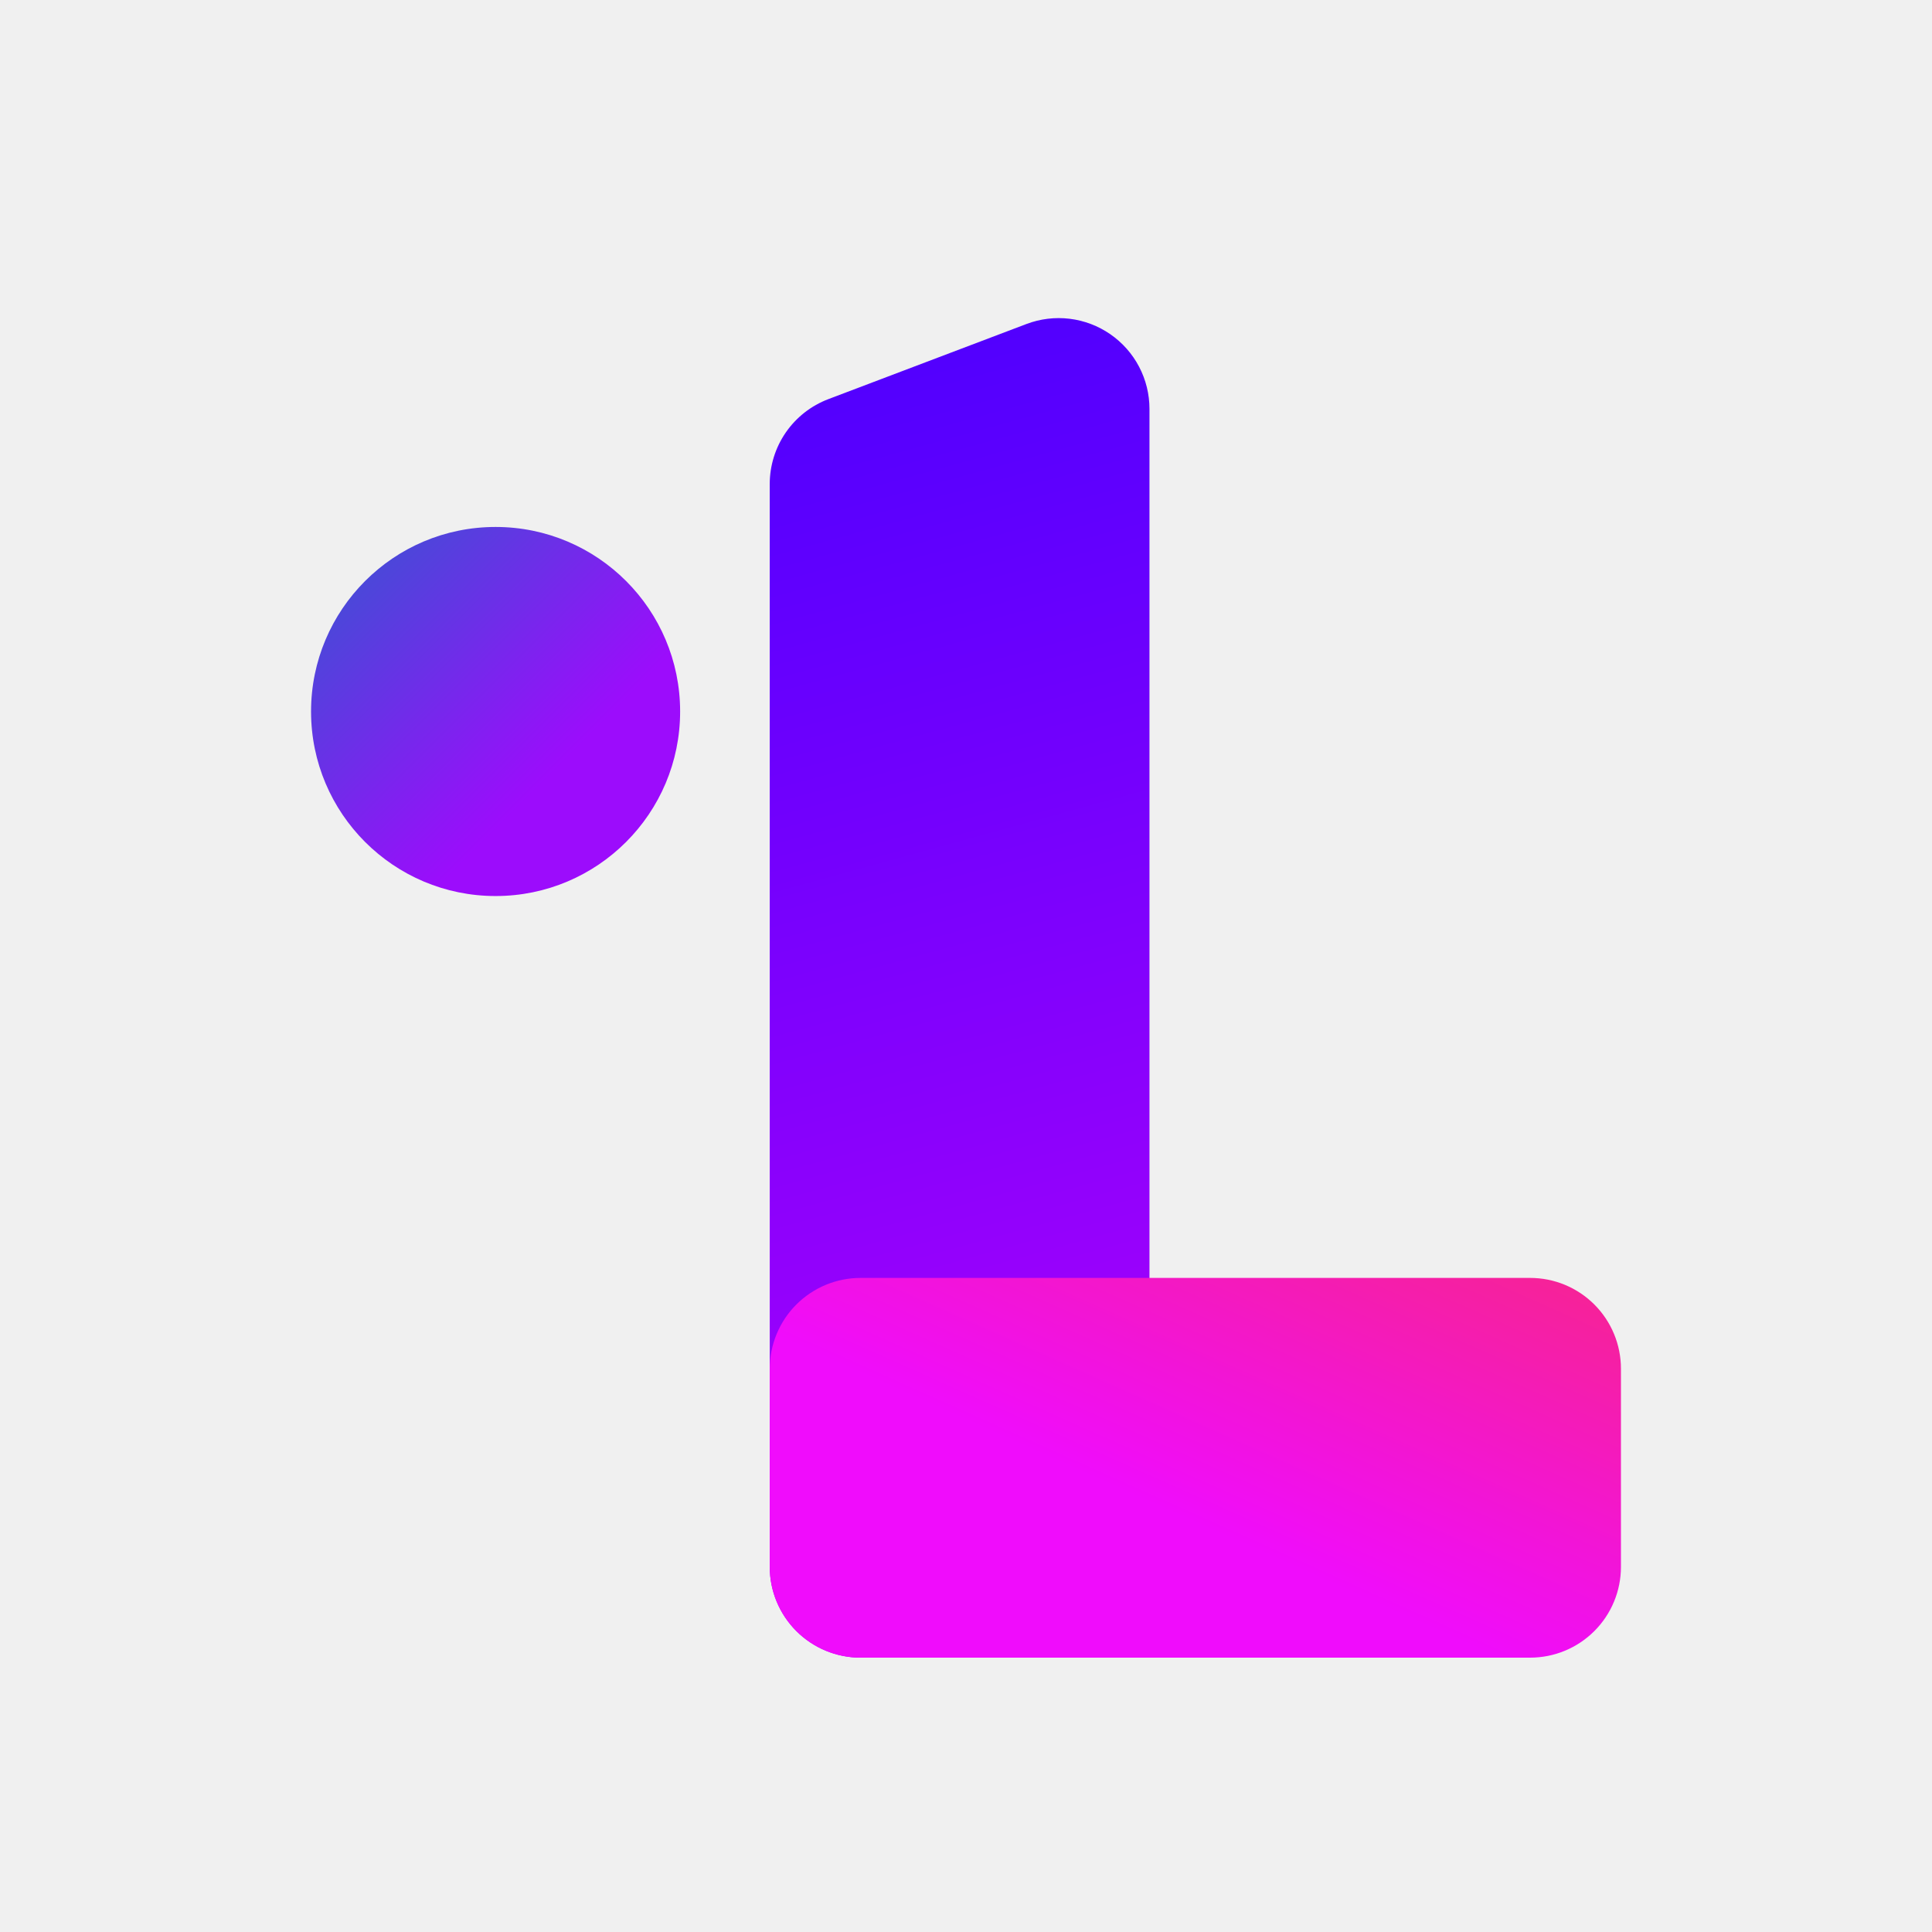
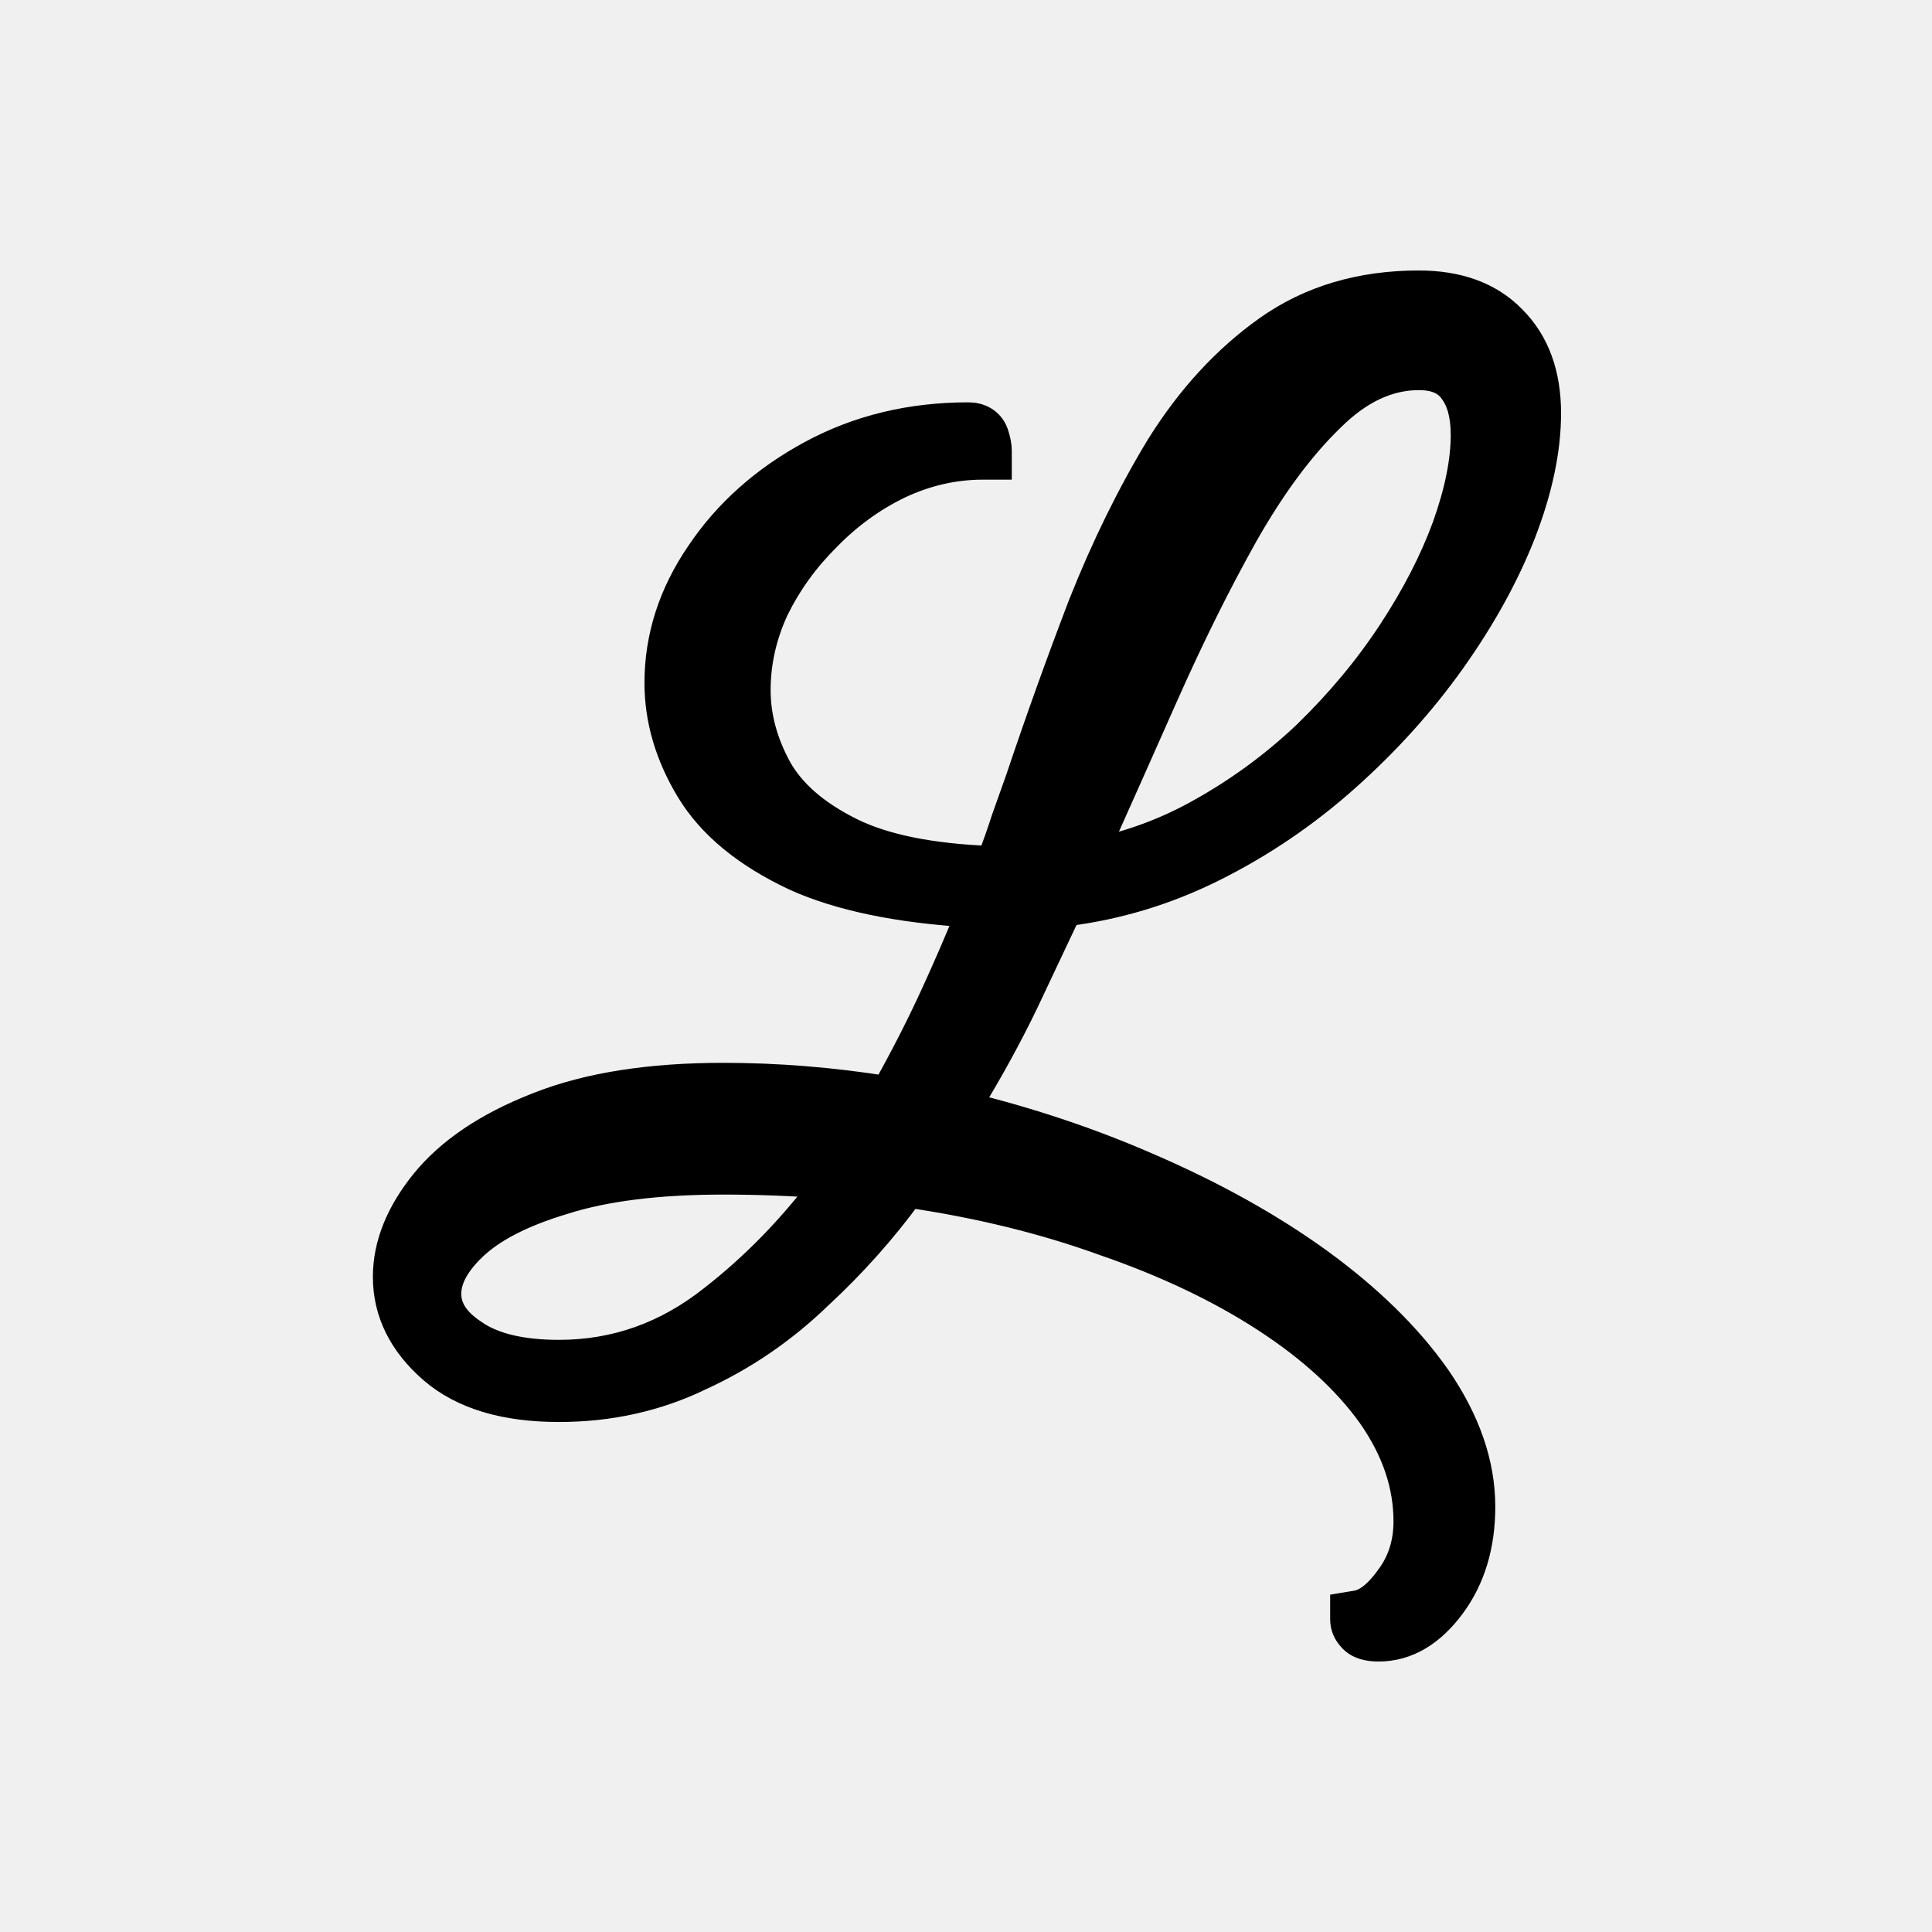
- <svg xmlns="http://www.w3.org/2000/svg" xmlns:xlink="http://www.w3.org/1999/xlink" width="1000px" height="1000px" viewBox="0 0 1000 1000" version="1.1">
-   <defs>
-     <linearGradient gradientUnits="userSpaceOnUse" x1="0" y1="0" x2="196.554" y2="714.44" id="gradient_1">
-       <stop offset="0%" stop-color="#4000FF" />
-       <stop offset="100%" stop-color="#AC01FB" />
-     </linearGradient>
-     <linearGradient gradientUnits="userSpaceOnUse" x1="196.551" y1="0" x2="-8.591515E-06" y2="440.576" id="gradient_2">
-       <stop offset="0%" stop-color="#FF4400" />
-       <stop offset="100%" stop-color="#F00CFC" />
-     </linearGradient>
-     <linearGradient gradientUnits="userSpaceOnUse" x1="0" y1="0" x2="191.033" y2="191.033" id="gradient_3">
-       <stop offset="0%" stop-color="#007EB9" />
-       <stop offset="100%" stop-color="#9C0CFC" />
-     </linearGradient>
-     <path d="M0 0L1000 0L1000 1000L0 1000L0 0Z" id="path_1" />
-     <clipPath id="clip_1">
-       <use xlink:href="#path_1" />
-     </clipPath>
-   </defs>
-   <g id="Logo" clip-path="url(#clip_1)">
-     <path d="M0 0L1000 0L1000 1000L0 1000L0 0Z" id="Logo" fill="none" fill-rule="evenodd" stroke="none" />
-     <g id="Group" transform="translate(161 143.5599)">
-       <path d="M267.745 63.033L370.3 24.142Q371.628 23.639 372.984 23.216Q374.34 22.794 375.719 22.454Q377.098 22.114 378.495 21.858Q379.892 21.602 381.301 21.431Q382.711 21.26 384.129 21.174Q385.546 21.088 386.966 21.088Q388.387 21.088 389.804 21.174Q391.222 21.26 392.631 21.431Q394.041 21.602 395.438 21.858Q396.835 22.114 398.214 22.454Q399.593 22.794 400.948 23.217Q402.304 23.639 403.632 24.143Q404.96 24.647 406.255 25.23Q407.55 25.812 408.807 26.472Q410.065 27.132 411.28 27.867Q412.496 28.602 413.664 29.409Q414.833 30.215 415.951 31.091Q417.069 31.967 418.132 32.909Q419.195 33.85 420.199 34.855Q421.203 35.859 422.145 36.922Q423.086 37.985 423.962 39.103Q424.838 40.221 425.645 41.389Q426.452 42.558 427.186 43.773Q427.921 44.989 428.581 46.246Q429.241 47.504 429.824 48.799Q430.407 50.094 430.91 51.422Q431.414 52.749 431.836 54.105Q432.259 55.461 432.598 56.84Q432.938 58.219 433.194 59.616Q433.45 61.013 433.621 62.422Q433.793 63.832 433.878 65.25Q433.964 66.667 433.964 68.088L433.964 667.441Q433.964 668.594 433.908 669.747Q433.851 670.899 433.738 672.047Q433.625 673.196 433.455 674.337Q433.286 675.478 433.061 676.61Q432.836 677.741 432.556 678.861Q432.275 679.98 431.94 681.084Q431.605 682.188 431.217 683.274Q430.828 684.36 430.387 685.426Q429.945 686.492 429.452 687.535Q428.958 688.578 428.415 689.596Q427.871 690.613 427.277 691.603Q426.684 692.593 426.043 693.552Q425.402 694.511 424.715 695.438Q424.028 696.365 423.296 697.257Q422.564 698.148 421.789 699.003Q421.014 699.858 420.198 700.674Q419.383 701.49 418.528 702.265Q417.673 703.039 416.781 703.771Q415.889 704.503 414.962 705.191Q414.036 705.878 413.076 706.519Q412.117 707.16 411.127 707.753Q410.138 708.346 409.12 708.89Q408.103 709.434 407.06 709.927Q406.017 710.421 404.951 710.862Q403.885 711.304 402.799 711.692Q401.712 712.081 400.608 712.416Q399.504 712.751 398.385 713.031Q397.266 713.312 396.134 713.537Q395.003 713.762 393.861 713.931Q392.72 714.1 391.572 714.213Q390.424 714.326 389.271 714.383Q388.119 714.44 386.965 714.44L284.409 714.44Q283.256 714.44 282.103 714.383Q280.951 714.326 279.803 714.213Q278.654 714.1 277.513 713.931Q276.372 713.762 275.24 713.537Q274.109 713.312 272.99 713.031Q271.87 712.751 270.766 712.416Q269.662 712.081 268.576 711.692Q267.49 711.304 266.424 710.862Q265.358 710.421 264.315 709.927Q263.272 709.434 262.254 708.89Q261.237 708.346 260.247 707.753Q259.257 707.16 258.298 706.519Q257.339 705.878 256.412 705.191Q255.485 704.503 254.594 703.771Q253.702 703.039 252.847 702.265Q251.992 701.49 251.176 700.674Q250.36 699.858 249.585 699.003Q248.811 698.148 248.079 697.257Q247.347 696.365 246.659 695.438Q245.972 694.511 245.331 693.552Q244.69 692.593 244.097 691.603Q243.504 690.613 242.96 689.596Q242.416 688.578 241.923 687.535Q241.429 686.492 240.988 685.426Q240.546 684.36 240.158 683.274Q239.769 682.188 239.434 681.084Q239.099 679.98 238.819 678.86Q238.539 677.741 238.313 676.61Q238.088 675.478 237.919 674.337Q237.75 673.196 237.637 672.047Q237.524 670.899 237.467 669.747Q237.41 668.594 237.41 667.441L237.41 106.978Q237.41 106.091 237.444 105.204Q237.477 104.317 237.544 103.432Q237.611 102.547 237.712 101.665Q237.812 100.783 237.945 99.906Q238.079 99.029 238.246 98.157Q238.412 97.285 238.611 96.421Q238.811 95.556 239.043 94.699Q239.275 93.843 239.539 92.995Q239.803 92.148 240.098 91.311Q240.394 90.475 240.721 89.65Q241.049 88.825 241.407 88.013Q241.765 87.201 242.153 86.403Q242.542 85.605 242.96 84.822Q243.379 84.04 243.826 83.273Q244.274 82.507 244.75 81.758Q245.226 81.009 245.73 80.279Q246.235 79.549 246.766 78.838Q247.297 78.127 247.855 77.437Q248.413 76.746 248.996 76.078Q249.58 75.409 250.188 74.763Q250.796 74.117 251.429 73.494Q252.061 72.871 252.716 72.273Q253.372 71.674 254.049 71.101Q254.727 70.528 255.425 69.981Q256.124 69.433 256.842 68.913Q257.561 68.392 258.299 67.899Q259.037 67.406 259.793 66.941Q260.549 66.476 261.322 66.04Q262.095 65.605 262.884 65.198Q263.673 64.792 264.477 64.415Q265.28 64.039 266.098 63.693Q266.915 63.347 267.745 63.033Z" id="Rectangle" fill="url(#gradient_1)" fill-rule="evenodd" stroke="none" />
-       <path d="M678 564.885L678 667.438Q678 668.592 677.943 669.744Q677.887 670.896 677.774 672.045Q677.661 673.193 677.491 674.334Q677.322 675.475 677.097 676.607Q676.872 677.739 676.592 678.858Q676.311 679.977 675.976 681.081Q675.641 682.185 675.253 683.271Q674.864 684.358 674.422 685.424Q673.981 686.49 673.488 687.533Q672.994 688.576 672.451 689.593Q671.907 690.611 671.313 691.6Q670.72 692.59 670.079 693.549Q669.438 694.509 668.751 695.435Q668.064 696.362 667.332 697.254Q666.6 698.146 665.825 699.001Q665.05 699.856 664.234 700.671Q663.419 701.487 662.564 702.262Q661.709 703.037 660.817 703.769Q659.925 704.501 658.998 705.188Q658.072 705.875 657.112 706.516Q656.153 707.157 655.163 707.75Q654.174 708.343 653.156 708.887Q652.139 709.431 651.096 709.925Q650.053 710.418 648.987 710.859Q647.921 711.301 646.835 711.69Q645.748 712.078 644.644 712.413Q643.54 712.748 642.421 713.029Q641.302 713.309 640.17 713.534Q639.039 713.759 637.897 713.928Q636.756 714.098 635.608 714.211Q634.459 714.324 633.307 714.38Q632.155 714.437 631.001 714.437L284.423 714.437Q283.269 714.437 282.117 714.38Q280.965 714.324 279.816 714.211Q278.668 714.098 277.527 713.928Q276.386 713.759 275.254 713.534Q274.122 713.309 273.003 713.028Q271.884 712.748 270.78 712.413Q269.676 712.078 268.59 711.689Q267.503 711.301 266.437 710.859Q265.371 710.418 264.328 709.924Q263.285 709.431 262.268 708.887Q261.25 708.343 260.261 707.75Q259.271 707.157 258.312 706.516Q257.353 705.875 256.426 705.188Q255.499 704.501 254.607 703.769Q253.715 703.037 252.861 702.262Q252.006 701.487 251.19 700.671Q250.374 699.855 249.599 699.001Q248.824 698.146 248.092 697.254Q247.36 696.362 246.673 695.435Q245.986 694.508 245.345 693.549Q244.704 692.59 244.111 691.6Q243.518 690.611 242.974 689.593Q242.43 688.576 241.937 687.533Q241.443 686.49 241.002 685.424Q240.56 684.358 240.171 683.271Q239.783 682.185 239.448 681.081Q239.113 679.977 238.833 678.858Q238.552 677.738 238.327 676.607Q238.102 675.475 237.933 674.334Q237.764 673.193 237.65 672.045Q237.537 670.896 237.481 669.744Q237.424 668.592 237.424 667.438L237.424 564.888Q237.424 563.734 237.481 562.581Q237.537 561.429 237.65 560.281Q237.764 559.133 237.933 557.991Q238.102 556.85 238.327 555.719Q238.552 554.587 238.833 553.468Q239.113 552.349 239.448 551.245Q239.783 550.14 240.171 549.054Q240.56 547.968 241.002 546.902Q241.443 545.836 241.936 544.793Q242.43 543.75 242.974 542.733Q243.518 541.715 244.111 540.725Q244.704 539.736 245.345 538.776Q245.986 537.817 246.673 536.89Q247.36 535.964 248.092 535.072Q248.824 534.18 249.599 533.325Q250.374 532.47 251.19 531.654Q252.006 530.839 252.86 530.064Q253.715 529.289 254.607 528.557Q255.499 527.825 256.426 527.138Q257.352 526.451 258.312 525.81Q259.271 525.168 260.261 524.575Q261.25 523.982 262.268 523.438Q263.285 522.894 264.328 522.401Q265.371 521.908 266.437 521.466Q267.503 521.025 268.589 520.636Q269.676 520.247 270.78 519.912Q271.884 519.577 273.003 519.297Q274.122 519.017 275.254 518.792Q276.385 518.567 277.527 518.397Q278.668 518.228 279.816 518.115Q280.964 518.002 282.117 517.945Q283.269 517.889 284.423 517.889L631.001 517.886Q632.154 517.886 633.307 517.943Q634.459 517.999 635.607 518.113Q636.756 518.226 637.897 518.395Q639.038 518.564 640.17 518.789Q641.301 519.014 642.421 519.295Q643.54 519.575 644.644 519.91Q645.748 520.245 646.834 520.634Q647.921 521.022 648.987 521.464Q650.052 521.905 651.095 522.399Q652.138 522.892 653.156 523.436Q654.174 523.98 655.163 524.573Q656.153 525.166 657.112 525.807Q658.071 526.448 658.998 527.135Q659.925 527.823 660.817 528.554Q661.709 529.286 662.563 530.061Q663.418 530.836 664.234 531.652Q665.05 532.468 665.825 533.323Q666.6 534.177 667.332 535.069Q668.064 535.961 668.751 536.888Q669.438 537.815 670.079 538.774Q670.72 539.733 671.313 540.723Q671.906 541.712 672.45 542.73Q672.994 543.747 673.487 544.791Q673.981 545.834 674.422 546.899Q674.864 547.965 675.253 549.052Q675.641 550.138 675.976 551.242Q676.311 552.346 676.591 553.465Q676.872 554.585 677.097 555.716Q677.322 556.848 677.491 557.989Q677.661 559.13 677.774 560.279Q677.887 561.427 677.943 562.579Q678 563.731 678 564.885Z" id="Rectangle-Copy" fill="url(#gradient_2)" fill-rule="evenodd" stroke="none" />
-       <path d="M0 224.712C0 171.96 42.764 129.195 95.516 129.195C148.268 129.195 191.033 171.96 191.033 224.712C191.033 277.464 148.268 320.228 95.516 320.228C42.764 320.228 0 277.464 0 224.712Z" id="Oval" fill="url(#gradient_3)" fill-rule="evenodd" stroke="none" />
-     </g>
-   </g>
+ <svg xmlns="http://www.w3.org/2000/svg" width="1000" height="1000" viewBox="0 0 1000 1000" fill="none">
+   <style>
+   path {
+     fill: black;
+     stroke: black;
+   }
+   @media (prefers-color-scheme: dark) {
+     path {
+       fill: white;
+       stroke: white;
+     }
+   }
+ </style>
+   <path d="M734.374 147.5C754.251 147.5 770.672 153.136 782.525 165.332C794.774 177.498 800.5 194.001 800.5 213.856C800.5 232.962 796.031 253.722 787.386 276.048L787.377 276.07L787.368 276.094C778.712 298.018 766.636 319.836 751.204 341.55C735.731 363.322 717.489 383.565 696.5 402.285C675.415 421.091 652.375 436.706 627.392 449.113C603.5 460.978 578.41 468.575 552.156 471.896C546.149 484.622 538.756 500.276 529.975 518.857L529.949 518.912C521.502 536.421 511.647 554.366 500.396 572.747C533.622 580.911 565.134 591.52 594.919 604.583H594.918C628.105 618.954 657.372 635.278 682.667 653.589L682.676 653.596L682.686 653.602C708.009 672.047 728.169 691.694 742.974 712.603L743.674 713.6L743.715 713.658C758.654 735.479 766.459 757.592 766.459 779.882C766.459 799.554 761.485 816.638 751.124 830.671C740.962 844.434 728.448 852.5 713.571 852.5C711.043 852.5 708.504 852.257 706.179 851.546C703.984 850.875 701.578 849.659 699.739 847.454C697.376 844.945 695.985 841.741 695.985 838.112V831.752L702.26 830.713C706.951 829.936 712.782 826.191 719.442 816.853L719.486 816.79L719.531 816.729C725.633 808.53 728.765 798.861 728.765 787.396C728.765 768.712 722.656 750.373 709.976 732.254C697.193 714.407 679.042 697.701 655.267 682.229C631.495 666.76 603.492 653.445 571.187 642.338L571.077 642.299C540.507 631.257 506.992 623.03 470.508 617.645C456.602 636.64 440.996 654.138 423.691 670.133C405.487 687.767 385.088 701.784 362.511 712.146C340.014 723.087 315.581 728.525 289.32 728.525C261.813 728.525 239.598 722.245 223.871 708.518C208.661 695.241 200.5 679.302 200.5 660.917C200.5 644.16 207.278 627.941 219.81 612.383L219.817 612.373L219.826 612.363C233.055 596.052 252.545 583.102 277.685 573.191L278.907 572.703C304.673 562.538 336.606 557.618 374.423 557.618C402.168 557.618 430.271 559.878 458.727 564.389C468.105 547.717 476.606 531.059 484.225 514.411C490.928 499.763 496.948 485.801 502.292 472.525C465.059 470.256 434.735 464.059 411.672 453.61L411.574 453.565C386.746 441.884 368.366 427.047 357.286 408.705C346.575 390.974 341.076 372.533 341.076 353.484C341.076 329.732 348.326 307.4 362.562 286.631C376.742 265.527 395.959 248.474 420.02 235.438C444.325 222.271 471.416 215.749 501.13 215.749C503.677 215.749 506.499 216.215 509.067 217.745C511.616 219.264 513.372 221.511 514.357 224.098L514.545 224.619L514.893 225.702C515.671 228.236 516.195 230.806 516.195 233.267V240.767H508.695C493.886 240.767 479.428 244.046 465.256 250.689C451.383 257.389 438.873 266.457 427.71 277.94L427.664 277.988L427.617 278.034C416.452 289.124 407.503 301.567 400.738 315.38C394.474 329.021 391.378 342.954 391.378 357.241C391.378 370.872 394.984 384.455 402.423 398.075C409.47 410.568 421.778 421.537 440.167 430.669C457.169 439.112 481.301 444.175 513.077 445.377C515.97 437.815 518.431 430.849 520.459 424.47L520.494 424.359L520.533 424.25C523.472 415.909 525.995 408.808 528.101 402.951C538.209 372.837 548.948 342.931 560.317 313.234L560.333 313.191L560.351 313.148C572.254 283.169 585.674 255.862 600.626 231.251L600.65 231.211L600.676 231.171C616.262 206.229 634.778 186.051 656.278 170.798C678.303 155.172 704.455 147.5 734.374 147.5ZM374.423 610.812C340.404 610.812 312.875 614.324 291.597 621.103L291.535 621.122L291.475 621.141C269.78 627.646 254.432 635.756 244.699 645.052L244.695 645.056C235.001 654.3 231.26 662.489 231.26 669.683C231.26 676.852 234.958 683.756 244.921 690.353L245 690.405L245.077 690.459C254.666 697.161 269.098 701.003 289.32 701.003C318.661 701.003 345.186 691.599 369.126 672.576L369.187 672.529C390.559 655.901 409.962 636.004 427.39 612.802C409.733 611.476 392.078 610.813 374.423 610.812ZM734.374 194.433C718.744 194.433 703.527 201.218 688.598 216.047L688.562 216.082L688.526 216.117C673.218 230.922 658.295 250.944 643.834 276.383C629.678 301.608 615.704 329.779 601.915 360.905C589.956 387.902 577.996 414.742 566.037 441.429C584.838 437.582 602.552 431.117 619.204 422.036C640.058 410.664 659.063 396.863 676.232 380.627C693.502 363.878 708.262 346.152 720.54 327.453C732.877 308.664 742.257 290.404 748.752 272.673C755.28 254.431 758.394 238.62 758.394 225.127C758.394 214.438 756.081 207.046 752.344 202.097L752.278 202.01L752.215 201.922C748.937 197.31 743.565 194.433 734.374 194.433Z" stroke-width="15" />
</svg>
